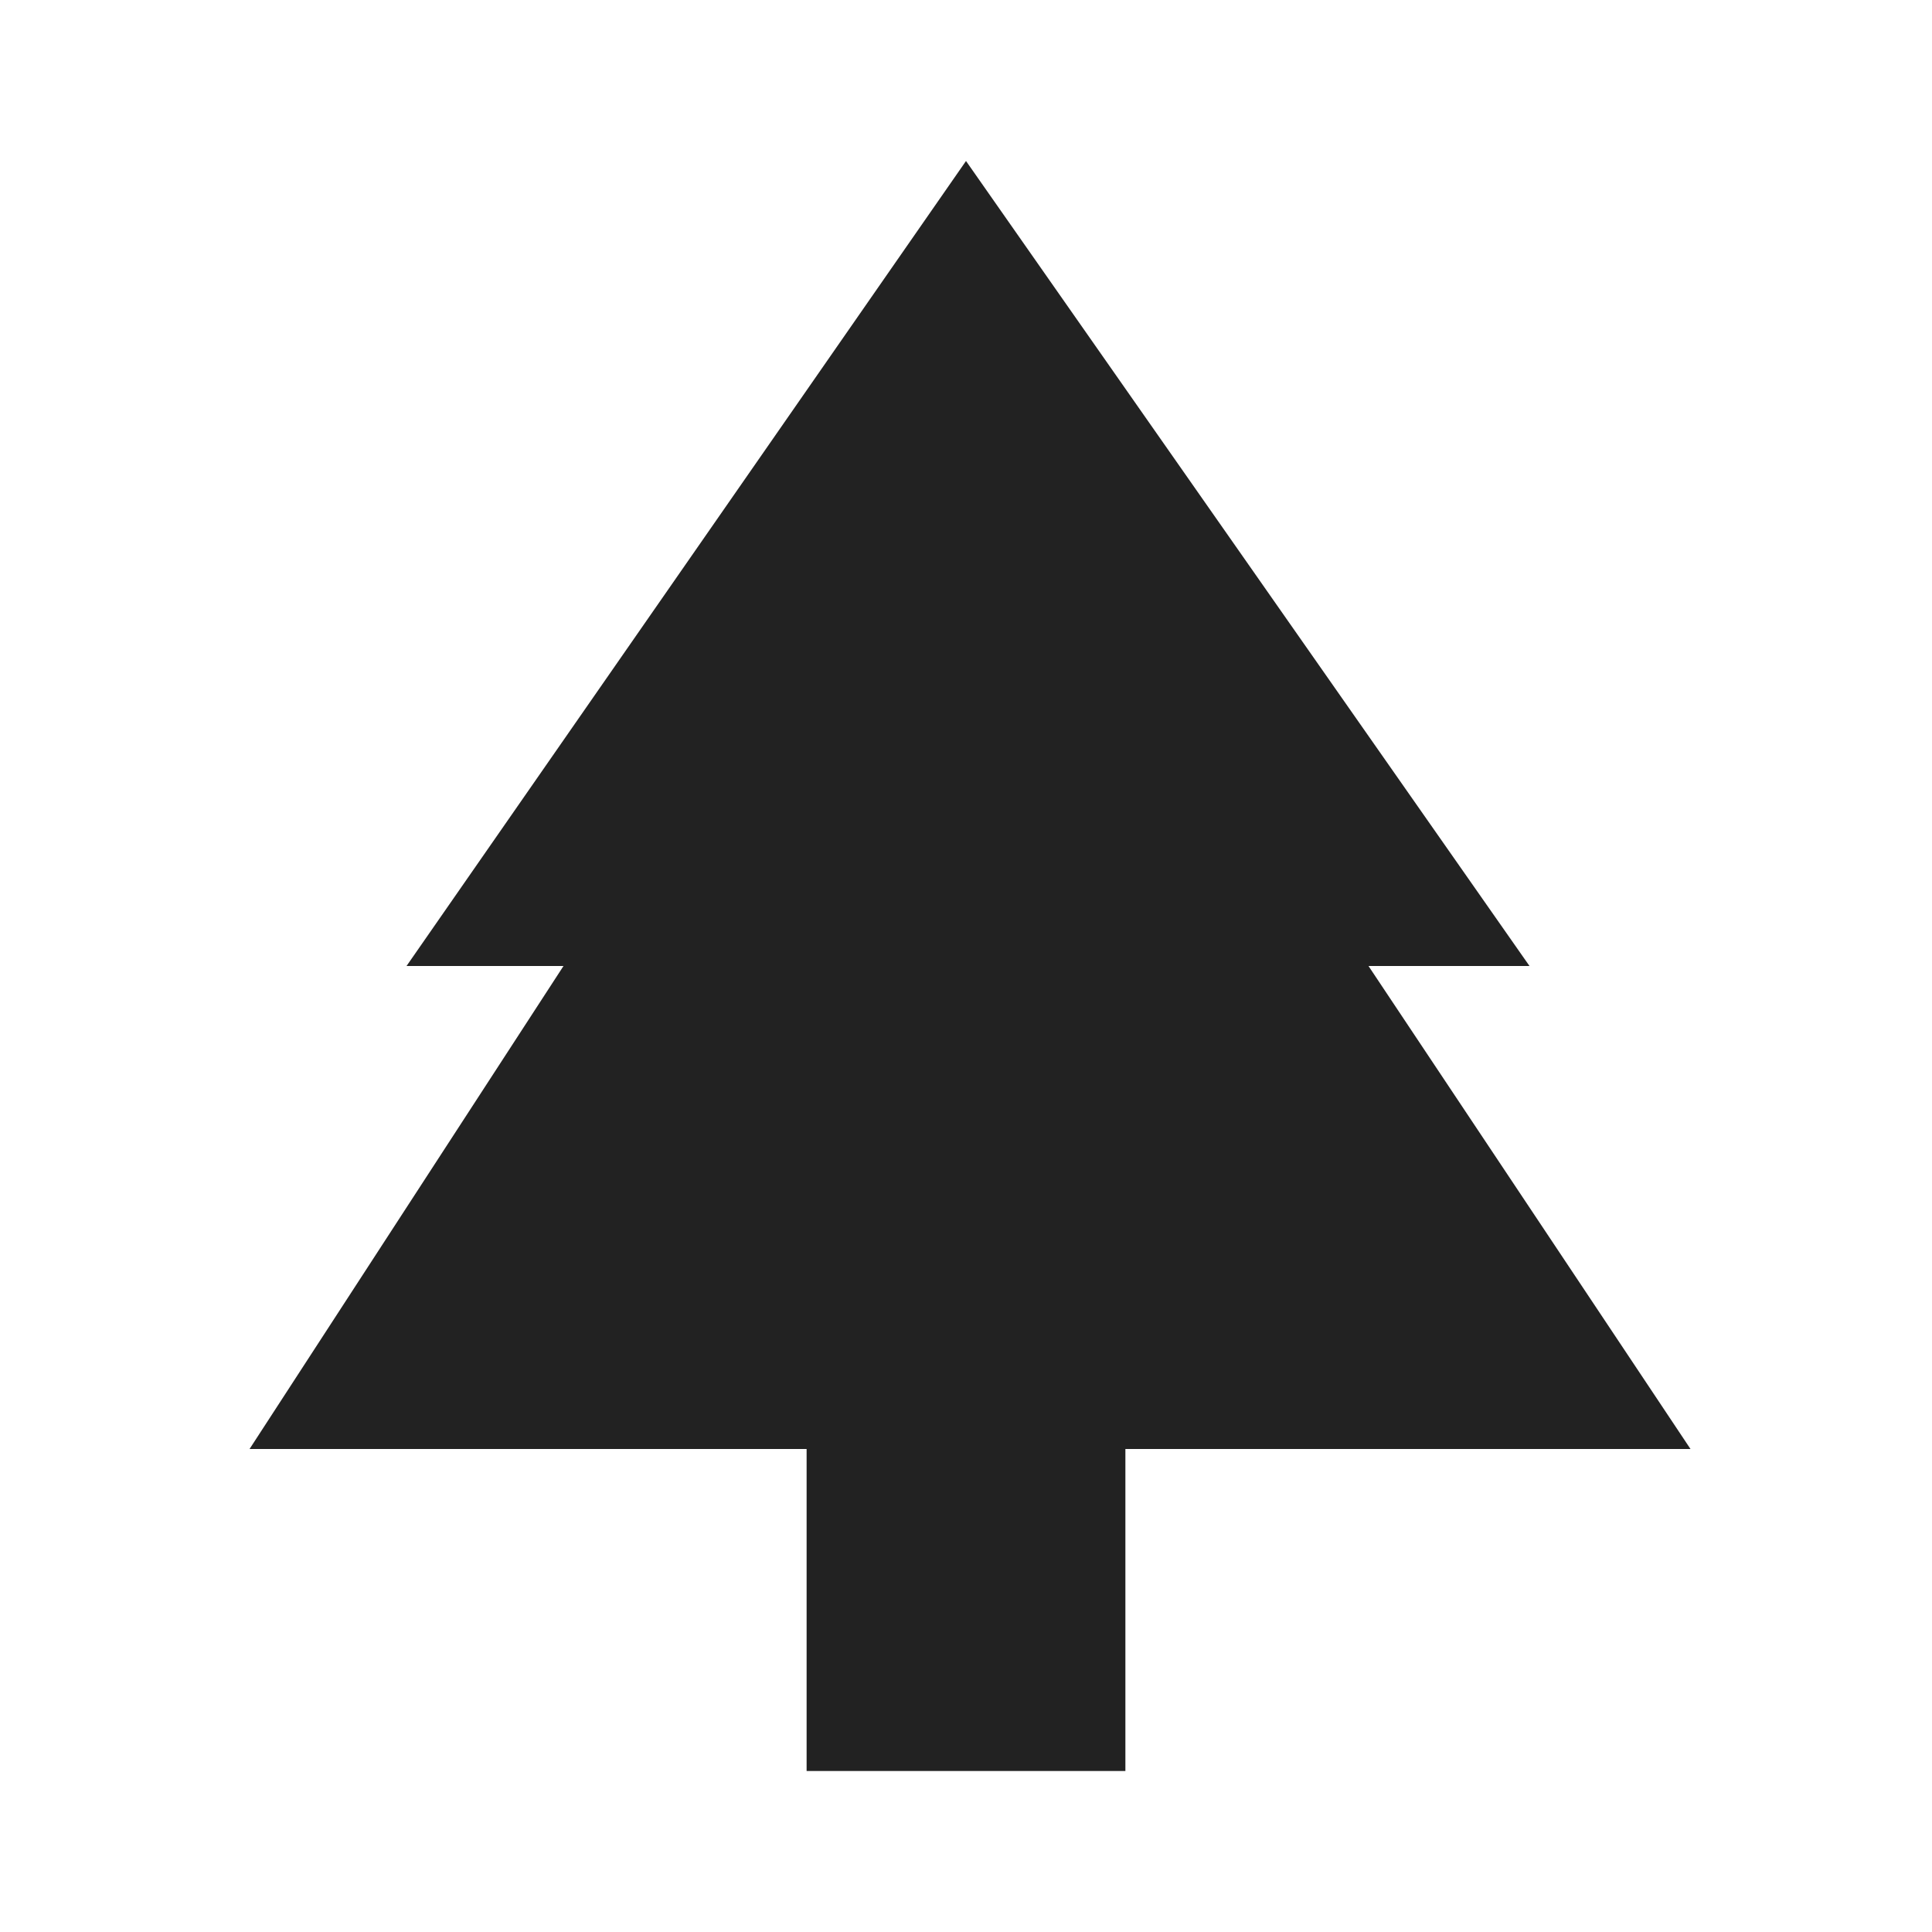
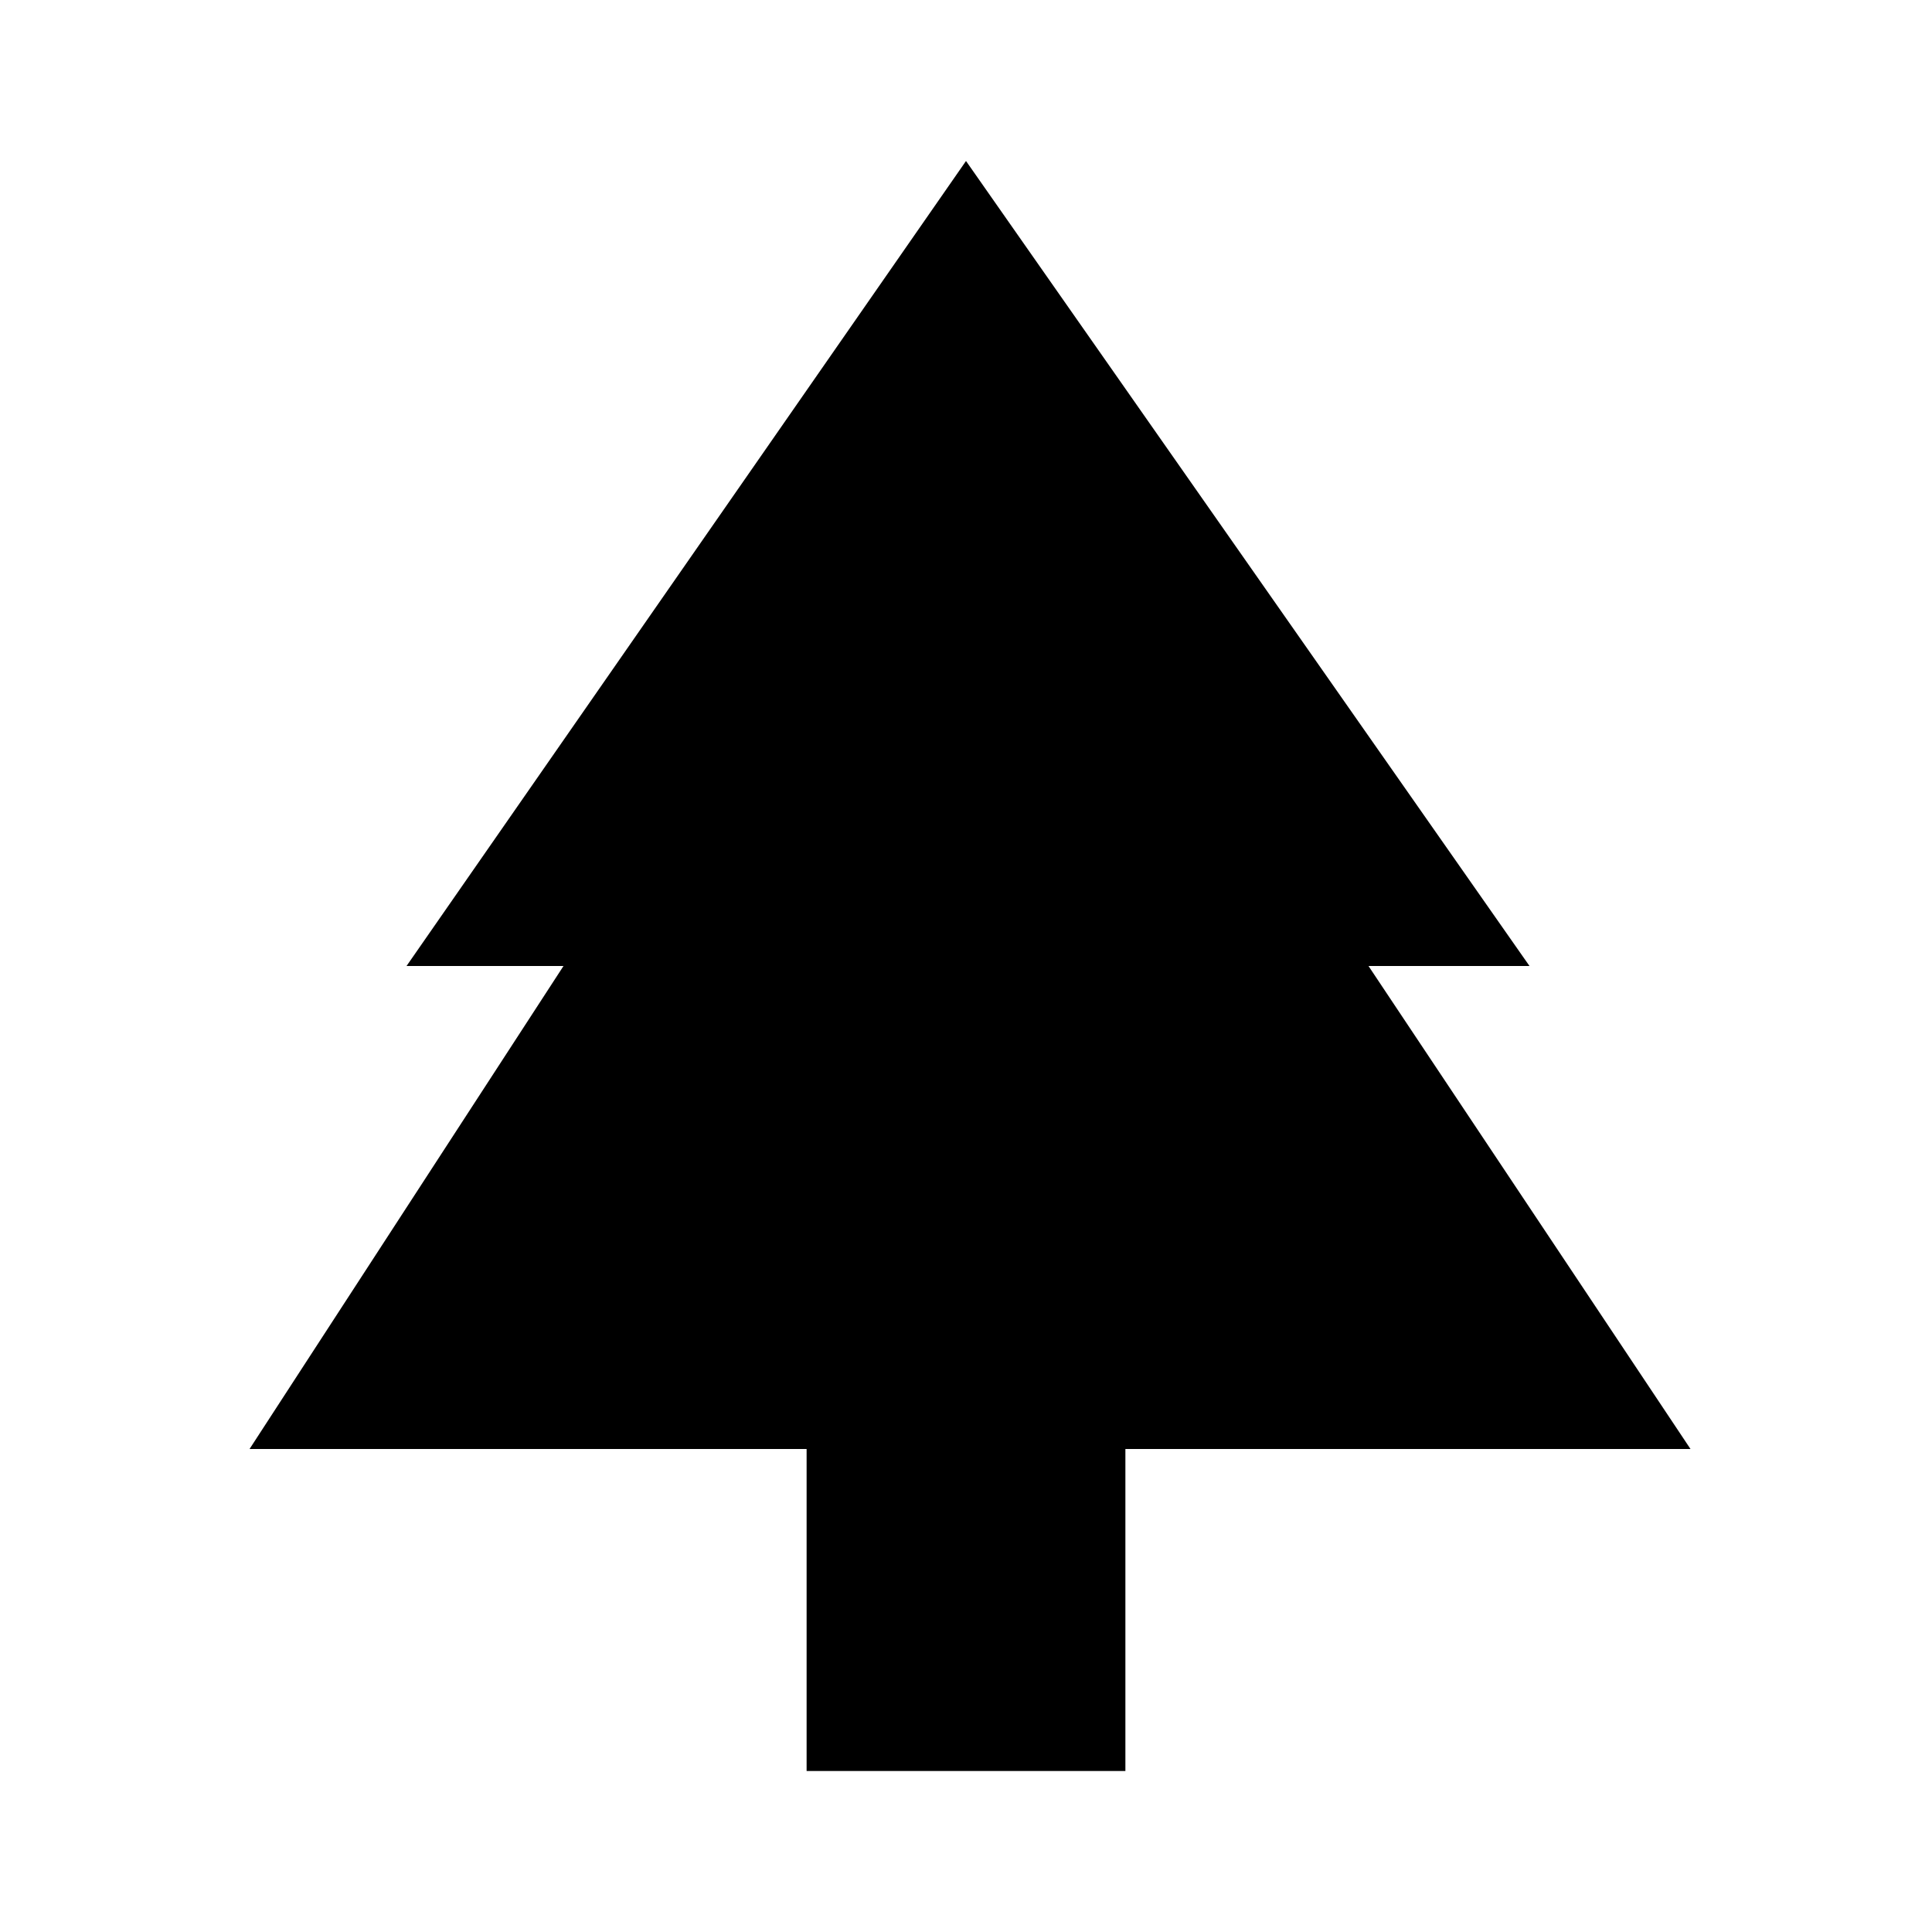
- <svg xmlns="http://www.w3.org/2000/svg" enable-background="new 0 0 24 24" height="24px" viewBox="0 0 24 24" width="24px" fill="#222222">
+ <svg xmlns="http://www.w3.org/2000/svg" enable-background="new 0 0 24 24" height="24px" viewBox="0 0 24 24" width="24px">
  <g>
    <rect fill="none" height="24" width="24" />
  </g>
  <g>
    <polygon points="17,12 19,12 12,2 5.05,12 7,12 3.1,18 10.02,18 10.02,22 13.98,22 13.98,18 21,18" />
  </g>
</svg>
